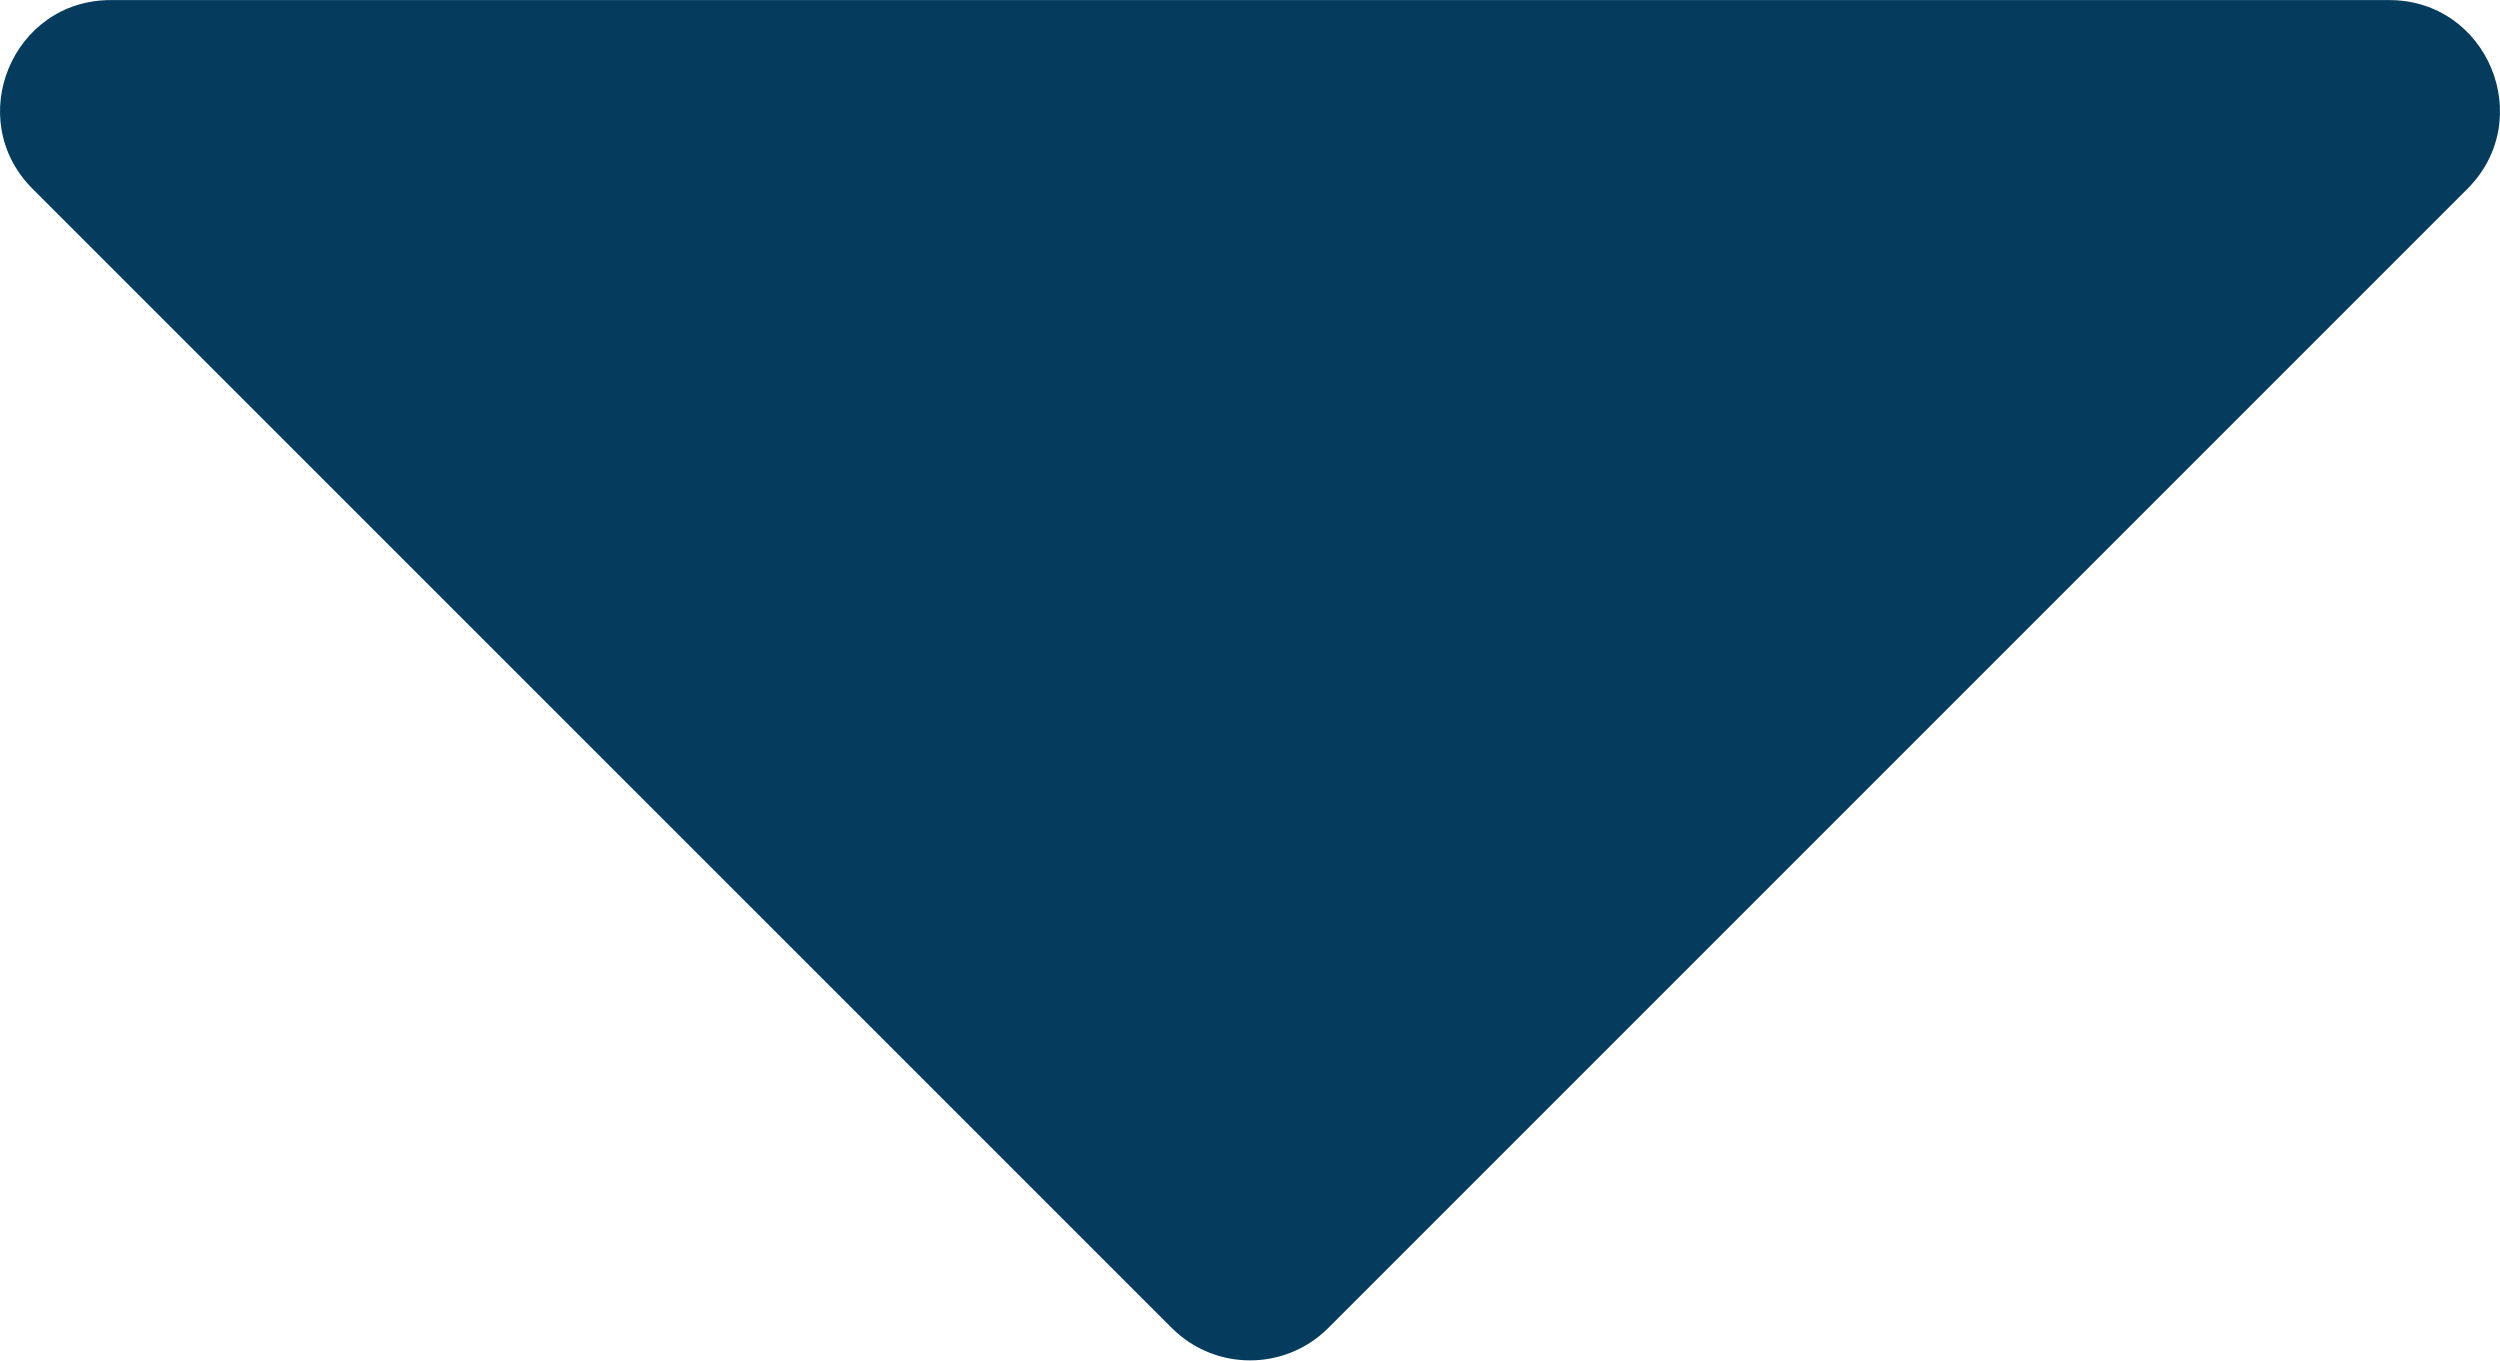
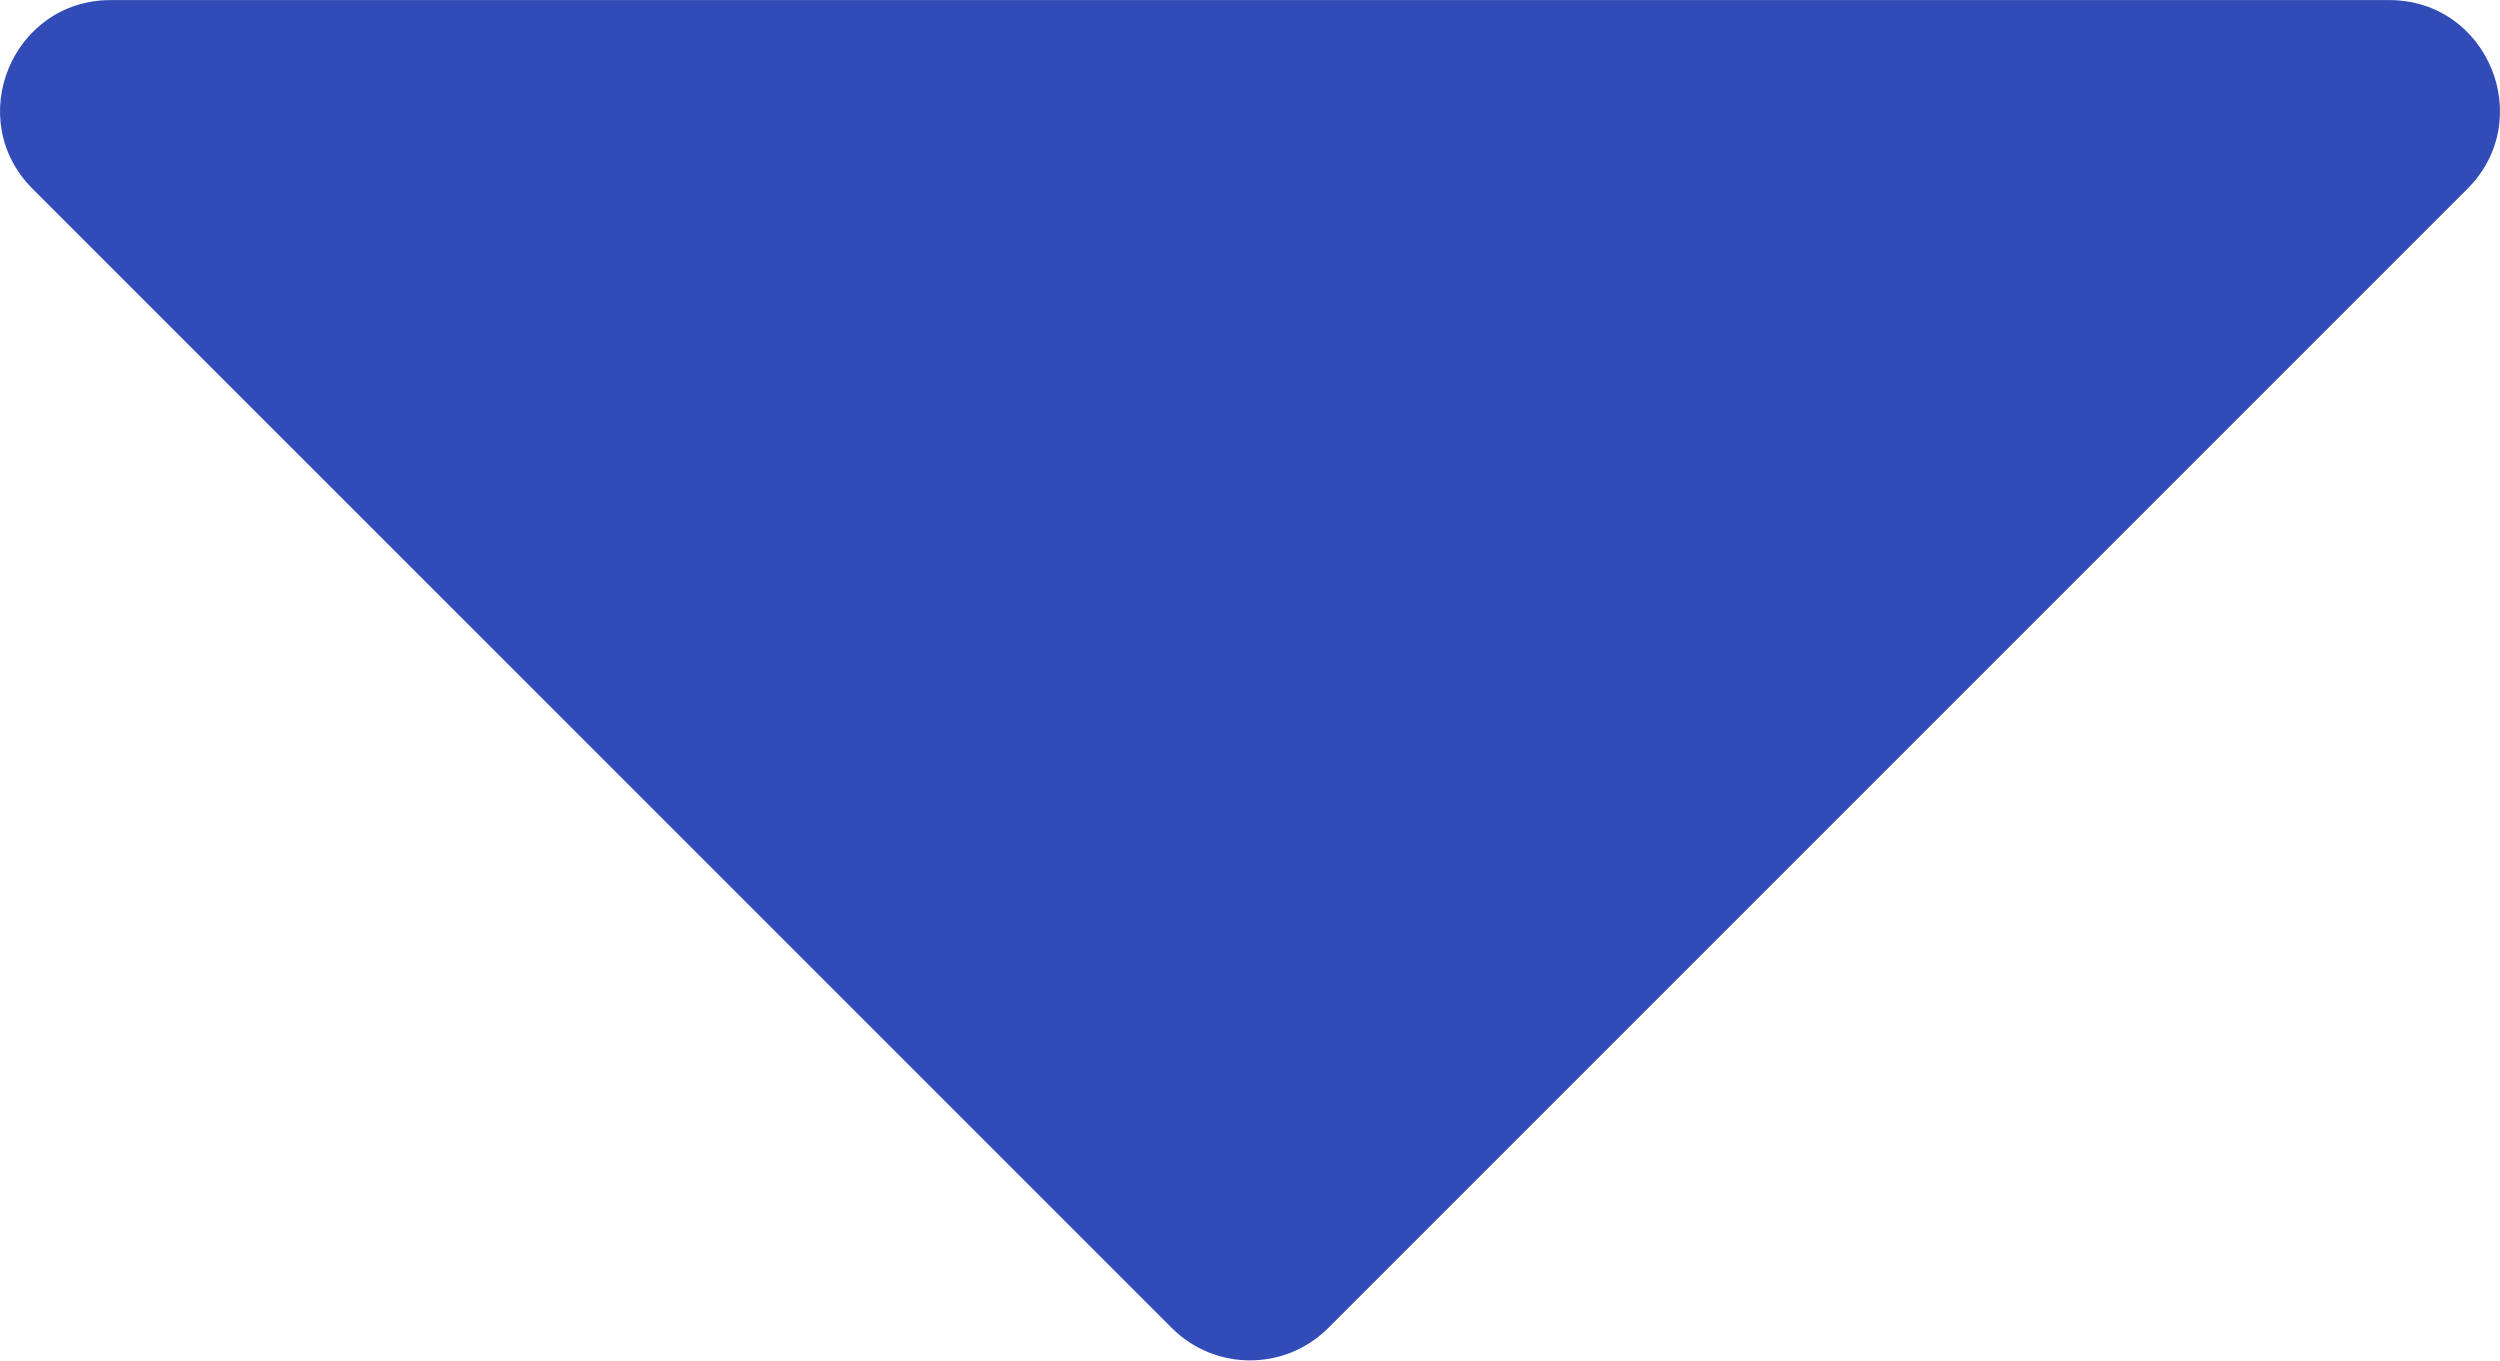
<svg xmlns="http://www.w3.org/2000/svg" id="Calque_1" data-name="Calque 1" width="986" height="536.52" viewBox="0 0 986 536.52">
  <defs>
-     <style>.cls-1{fill:#053c5e;}</style>
+     <style>.cls-1{fill:#314cb6;}</style>
  </defs>
  <path class="cls-1" d="M469.16,758.27,19.86,309c-27.47-27.47-8-74.45,30.84-74.45H949.3c38.85,0,58.31,47,30.84,74.45l-449.3,449.3A43.62,43.62,0,0,1,469.16,758.27Z" transform="translate(-7 -234.52)" />
</svg>
